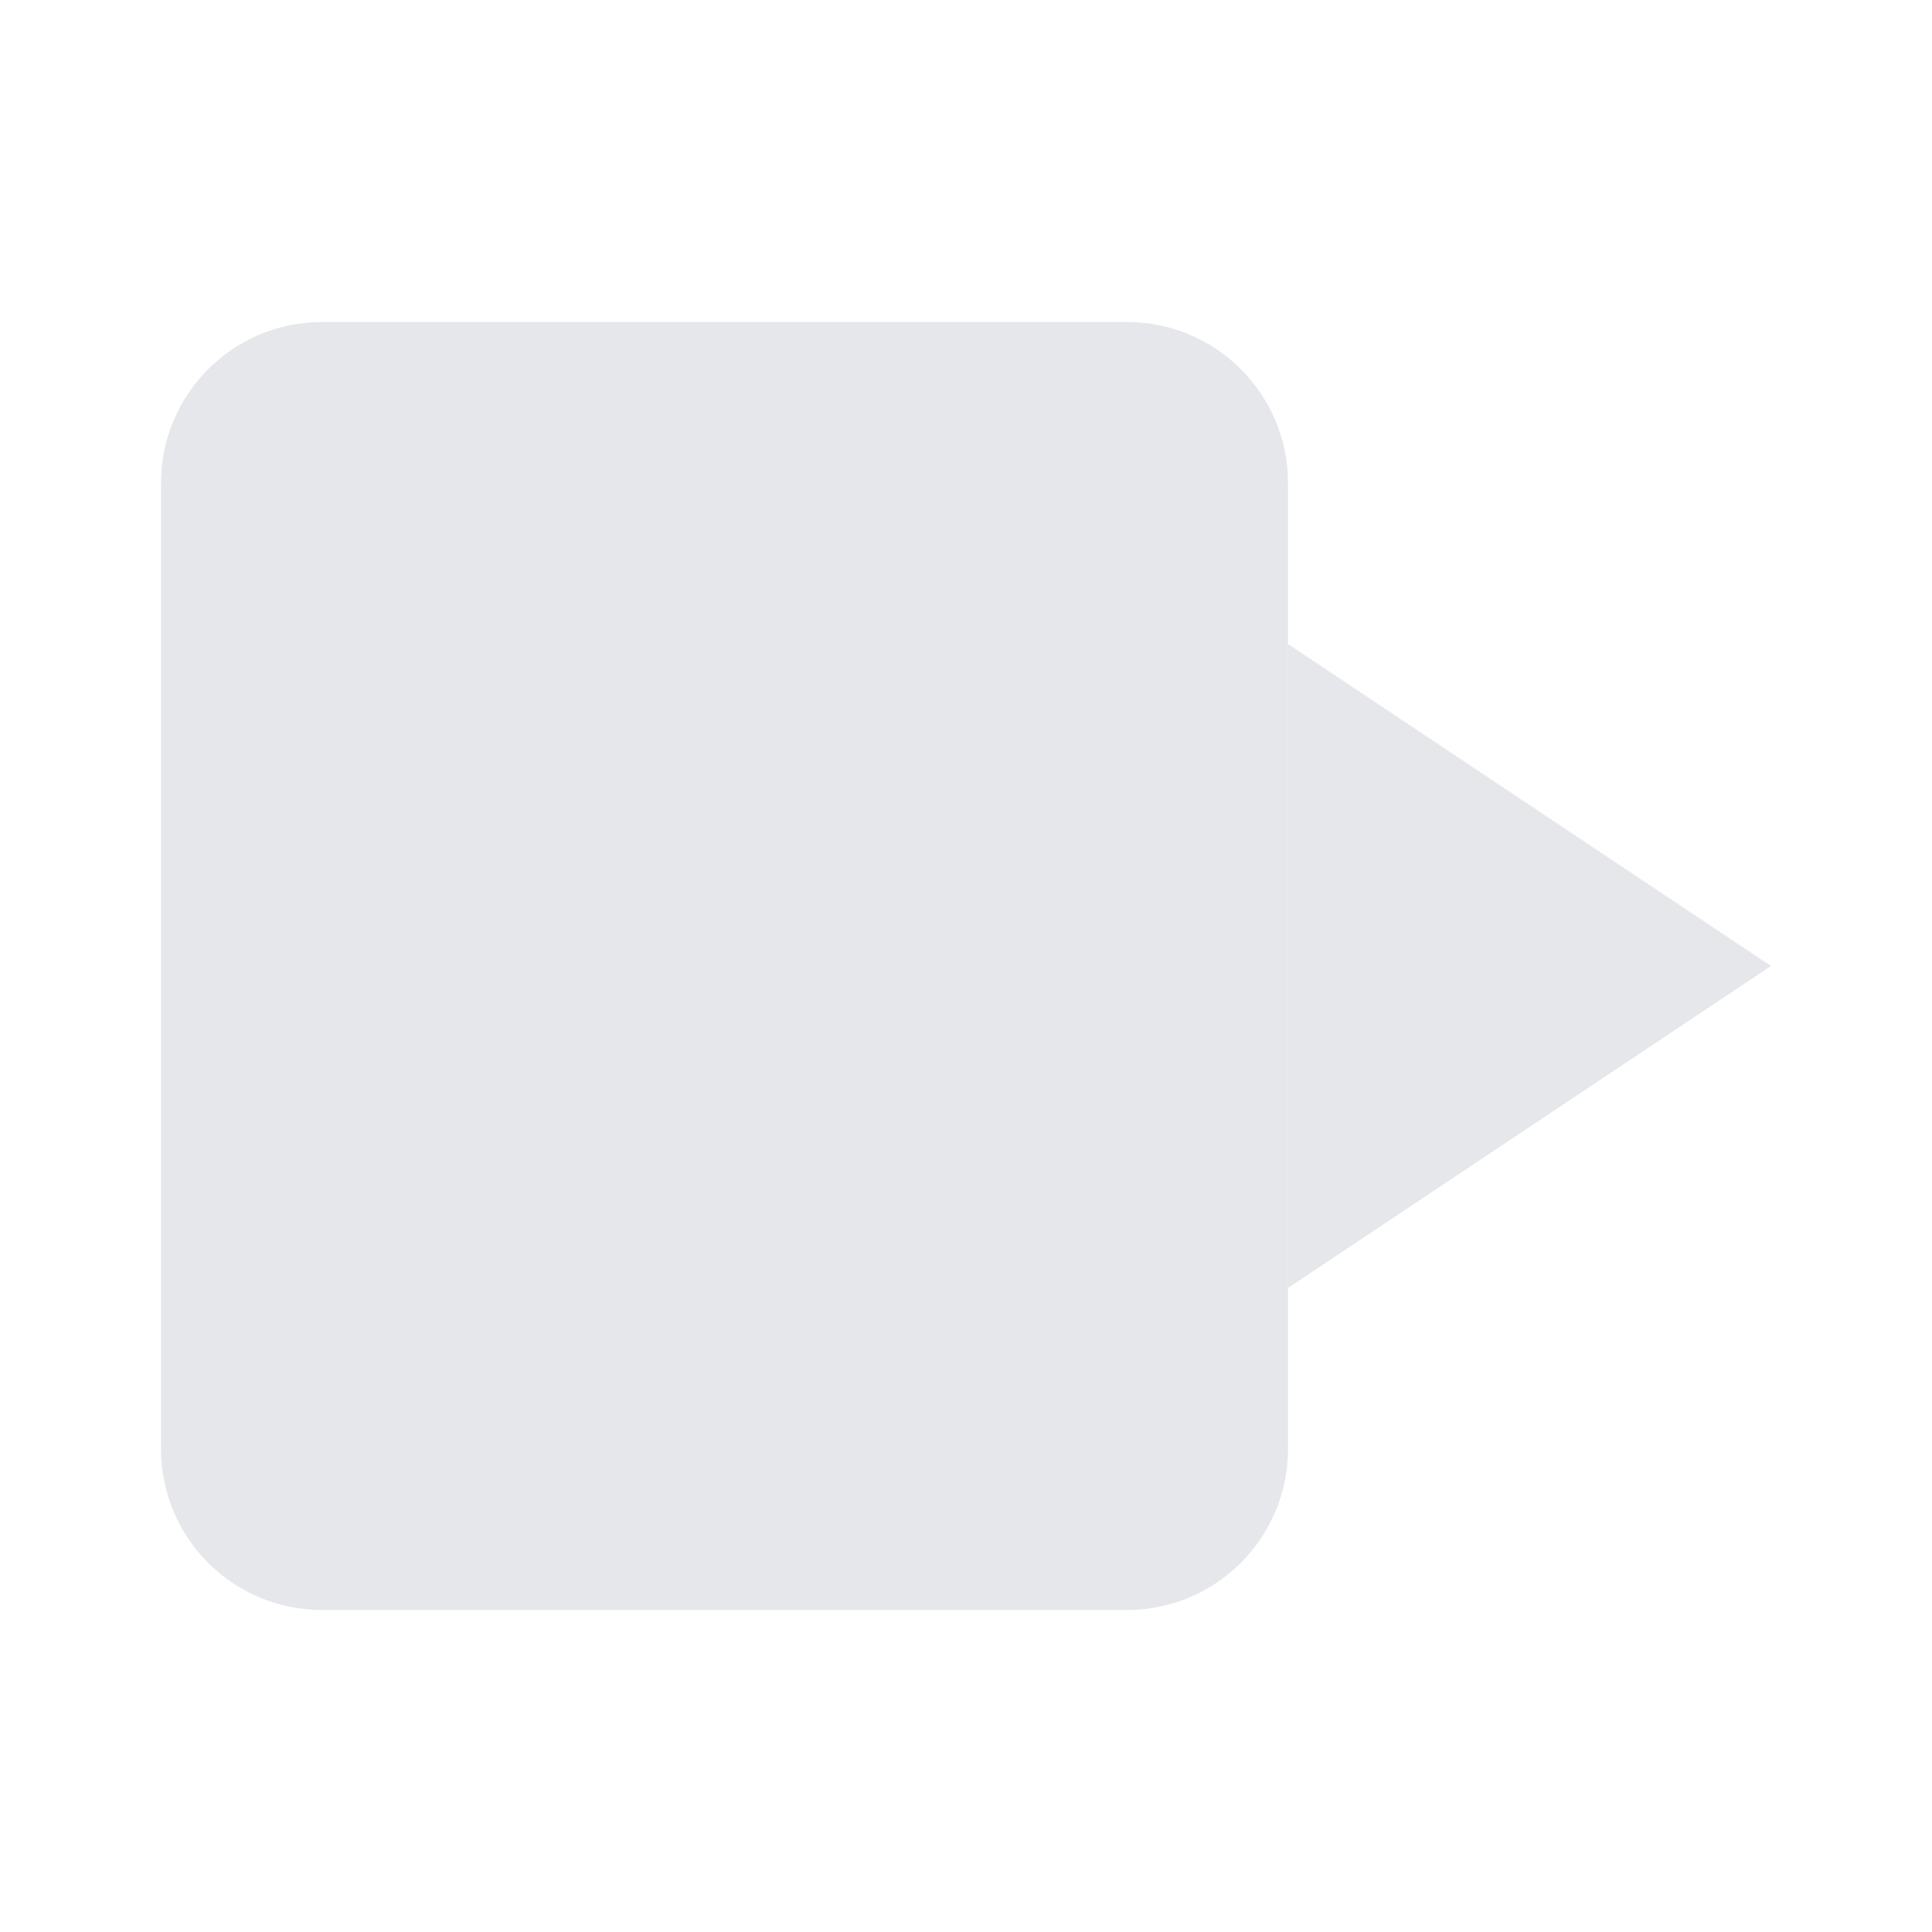
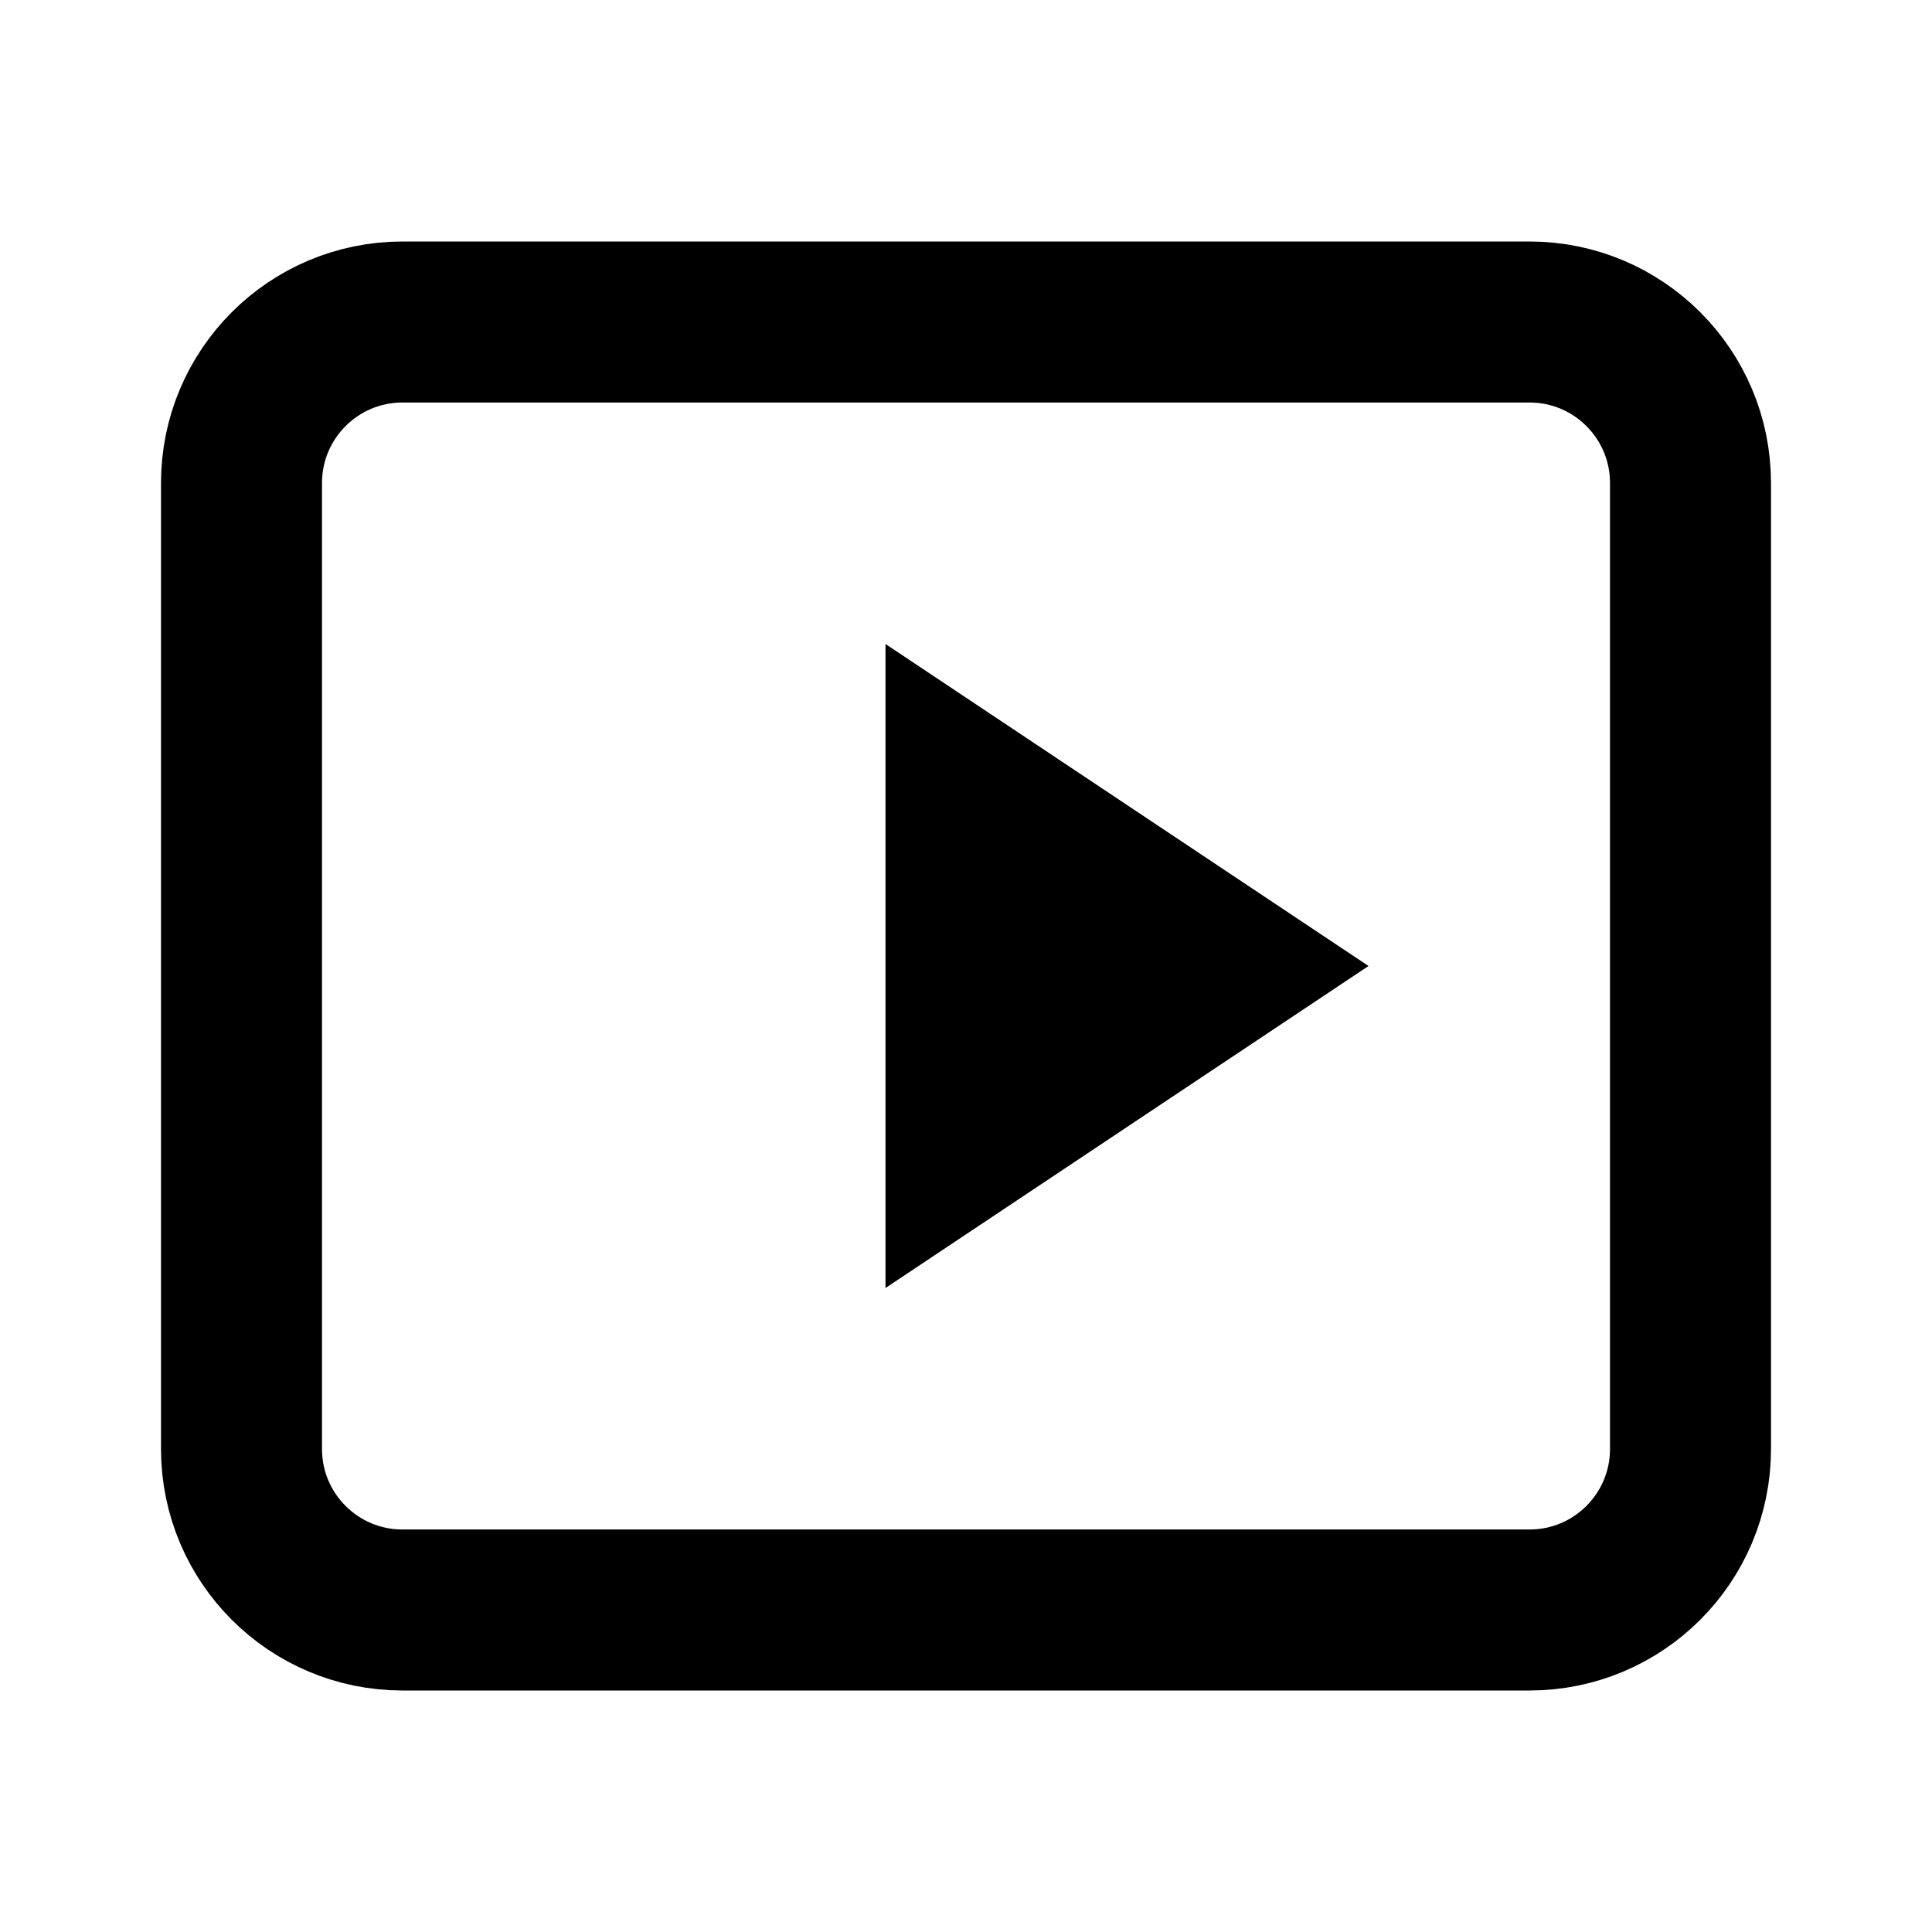
<svg xmlns="http://www.w3.org/2000/svg" width="24" height="24" viewBox="0 0 24 24">
-   <rect x="2" y="4" width="14" height="16" rx="2" fill="#e5e7eb" />
-   <polygon points="16,8 22,12 16,16" fill="#e5e7eb" />
+   <rect x="3" y="4" width="18" height="16" rx="2" fill="none" stroke="#000000" stroke-width="2" />
+   <polygon points="11,8 11,16 17,12" fill="#000000" />
</svg>
